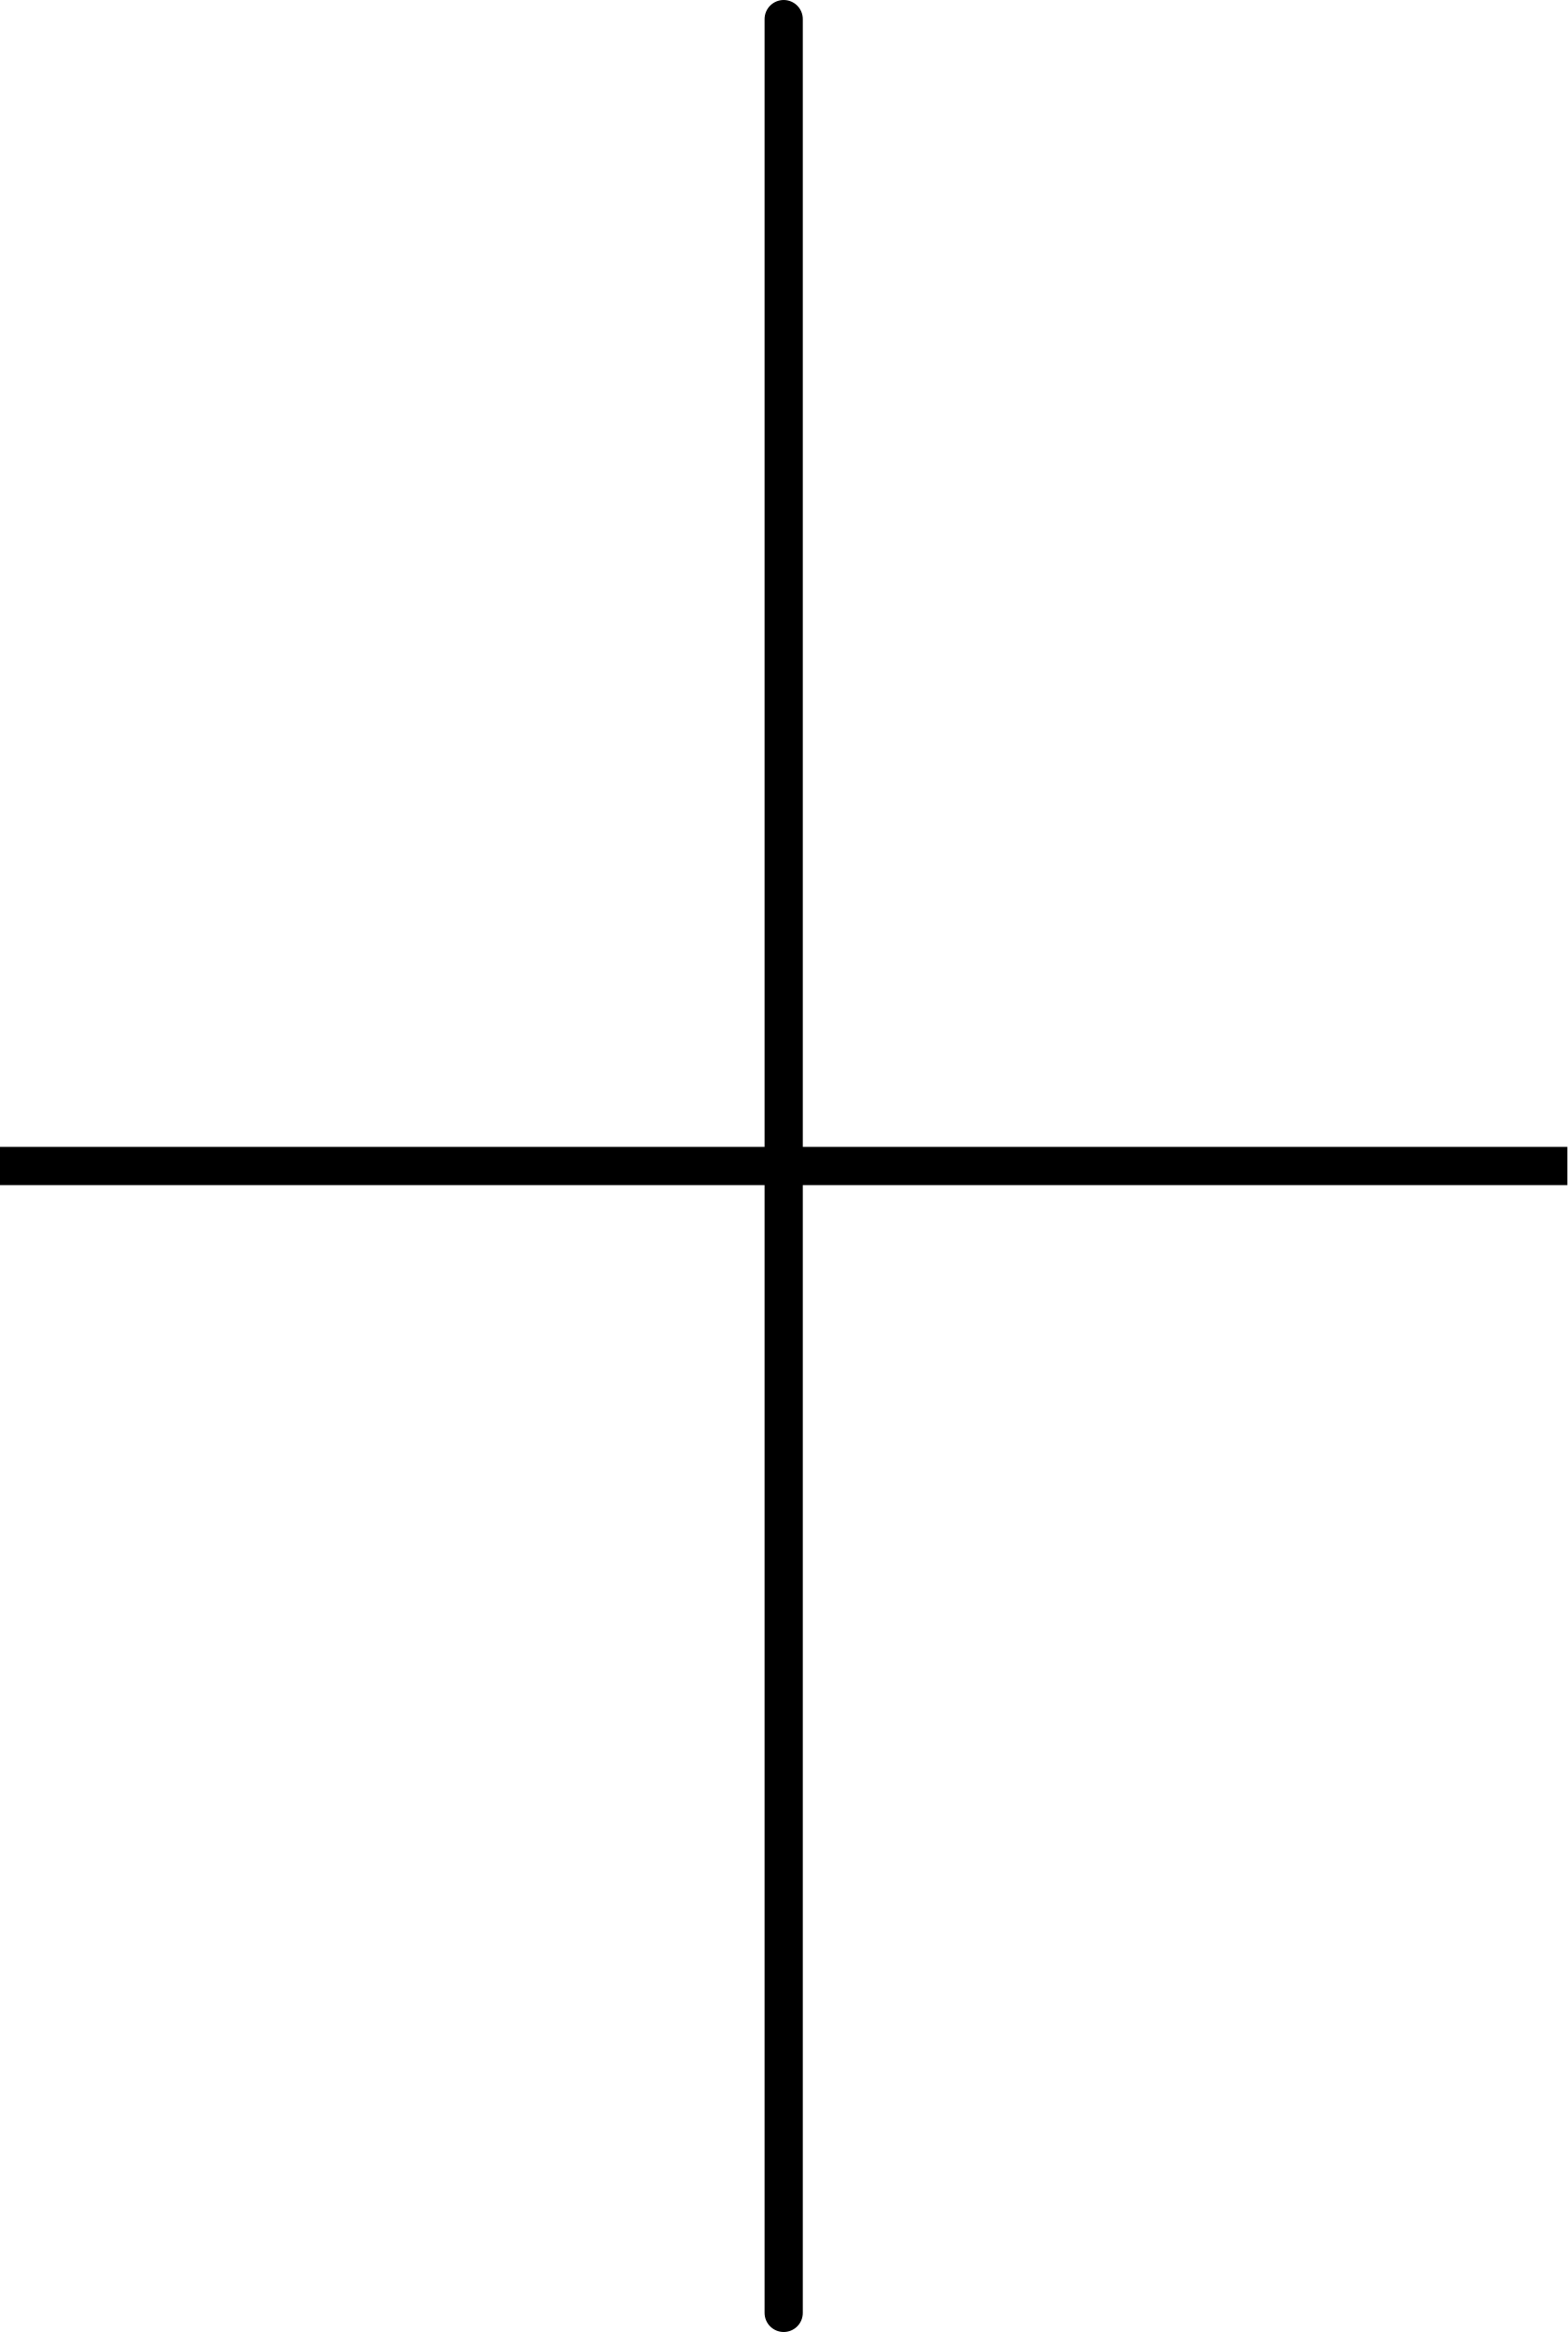
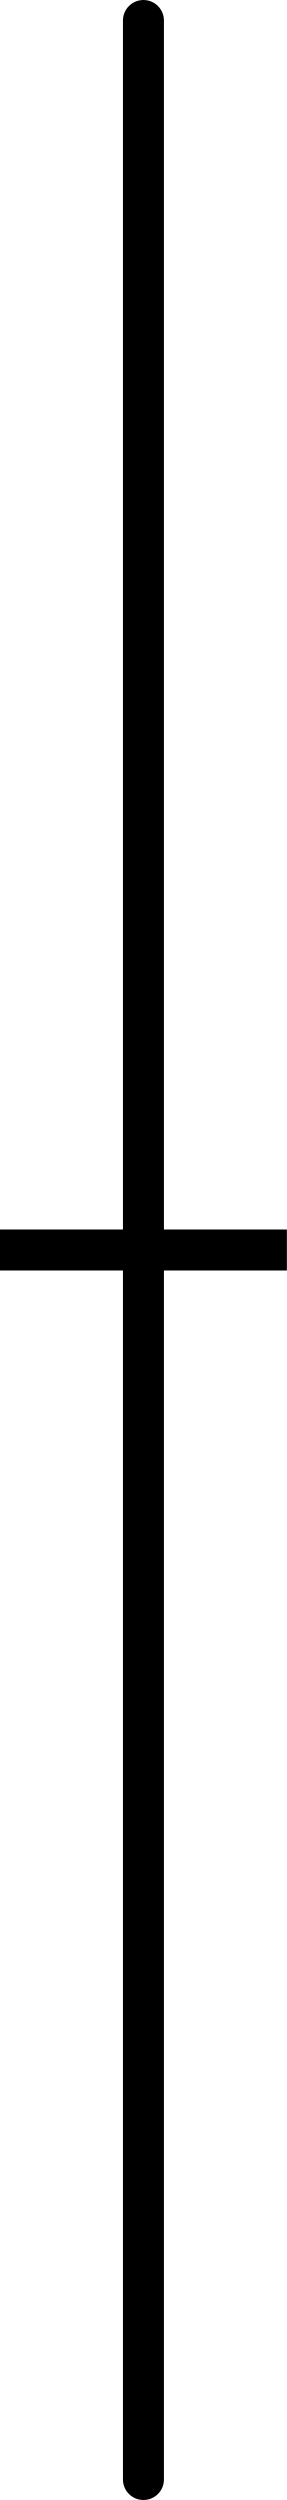
- <svg xmlns="http://www.w3.org/2000/svg" width="41" height="61" viewBox="0 0 41 61" id="svg2" version="1.1">
+ <svg xmlns="http://www.w3.org/2000/svg" version="1.1" id="svg2" viewBox="0 0 7 61" height="61" width="7">
  <defs id="defs4" />
  <g id="layer6">
-     <path id="path4136" d="m 0,30.5 41,0" style="fill:none;fill-rule:evenodd;stroke:#000000;stroke-width:1px;stroke-linecap:butt;stroke-linejoin:miter;stroke-opacity:1" />
-     <path id="path4139" d="m 20.5,0.5 0,60" style="fill:none;fill-rule:evenodd;stroke:#000000;stroke-width:1px;stroke-linecap:round;stroke-linejoin:miter;stroke-opacity:1" />
+     <path style="fill:none;fill-rule:evenodd;stroke:#000000;stroke-width:1px;stroke-linecap:butt;stroke-linejoin:miter;stroke-opacity:1" d="m 0,30.5 7,0" id="path4136" />
+     <path style="fill:none;fill-rule:evenodd;stroke:#000000;stroke-width:1px;stroke-linecap:round;stroke-linejoin:miter;stroke-opacity:1" d="m 3.5,0.5 0,60" id="path4139" />
  </g>
</svg>
